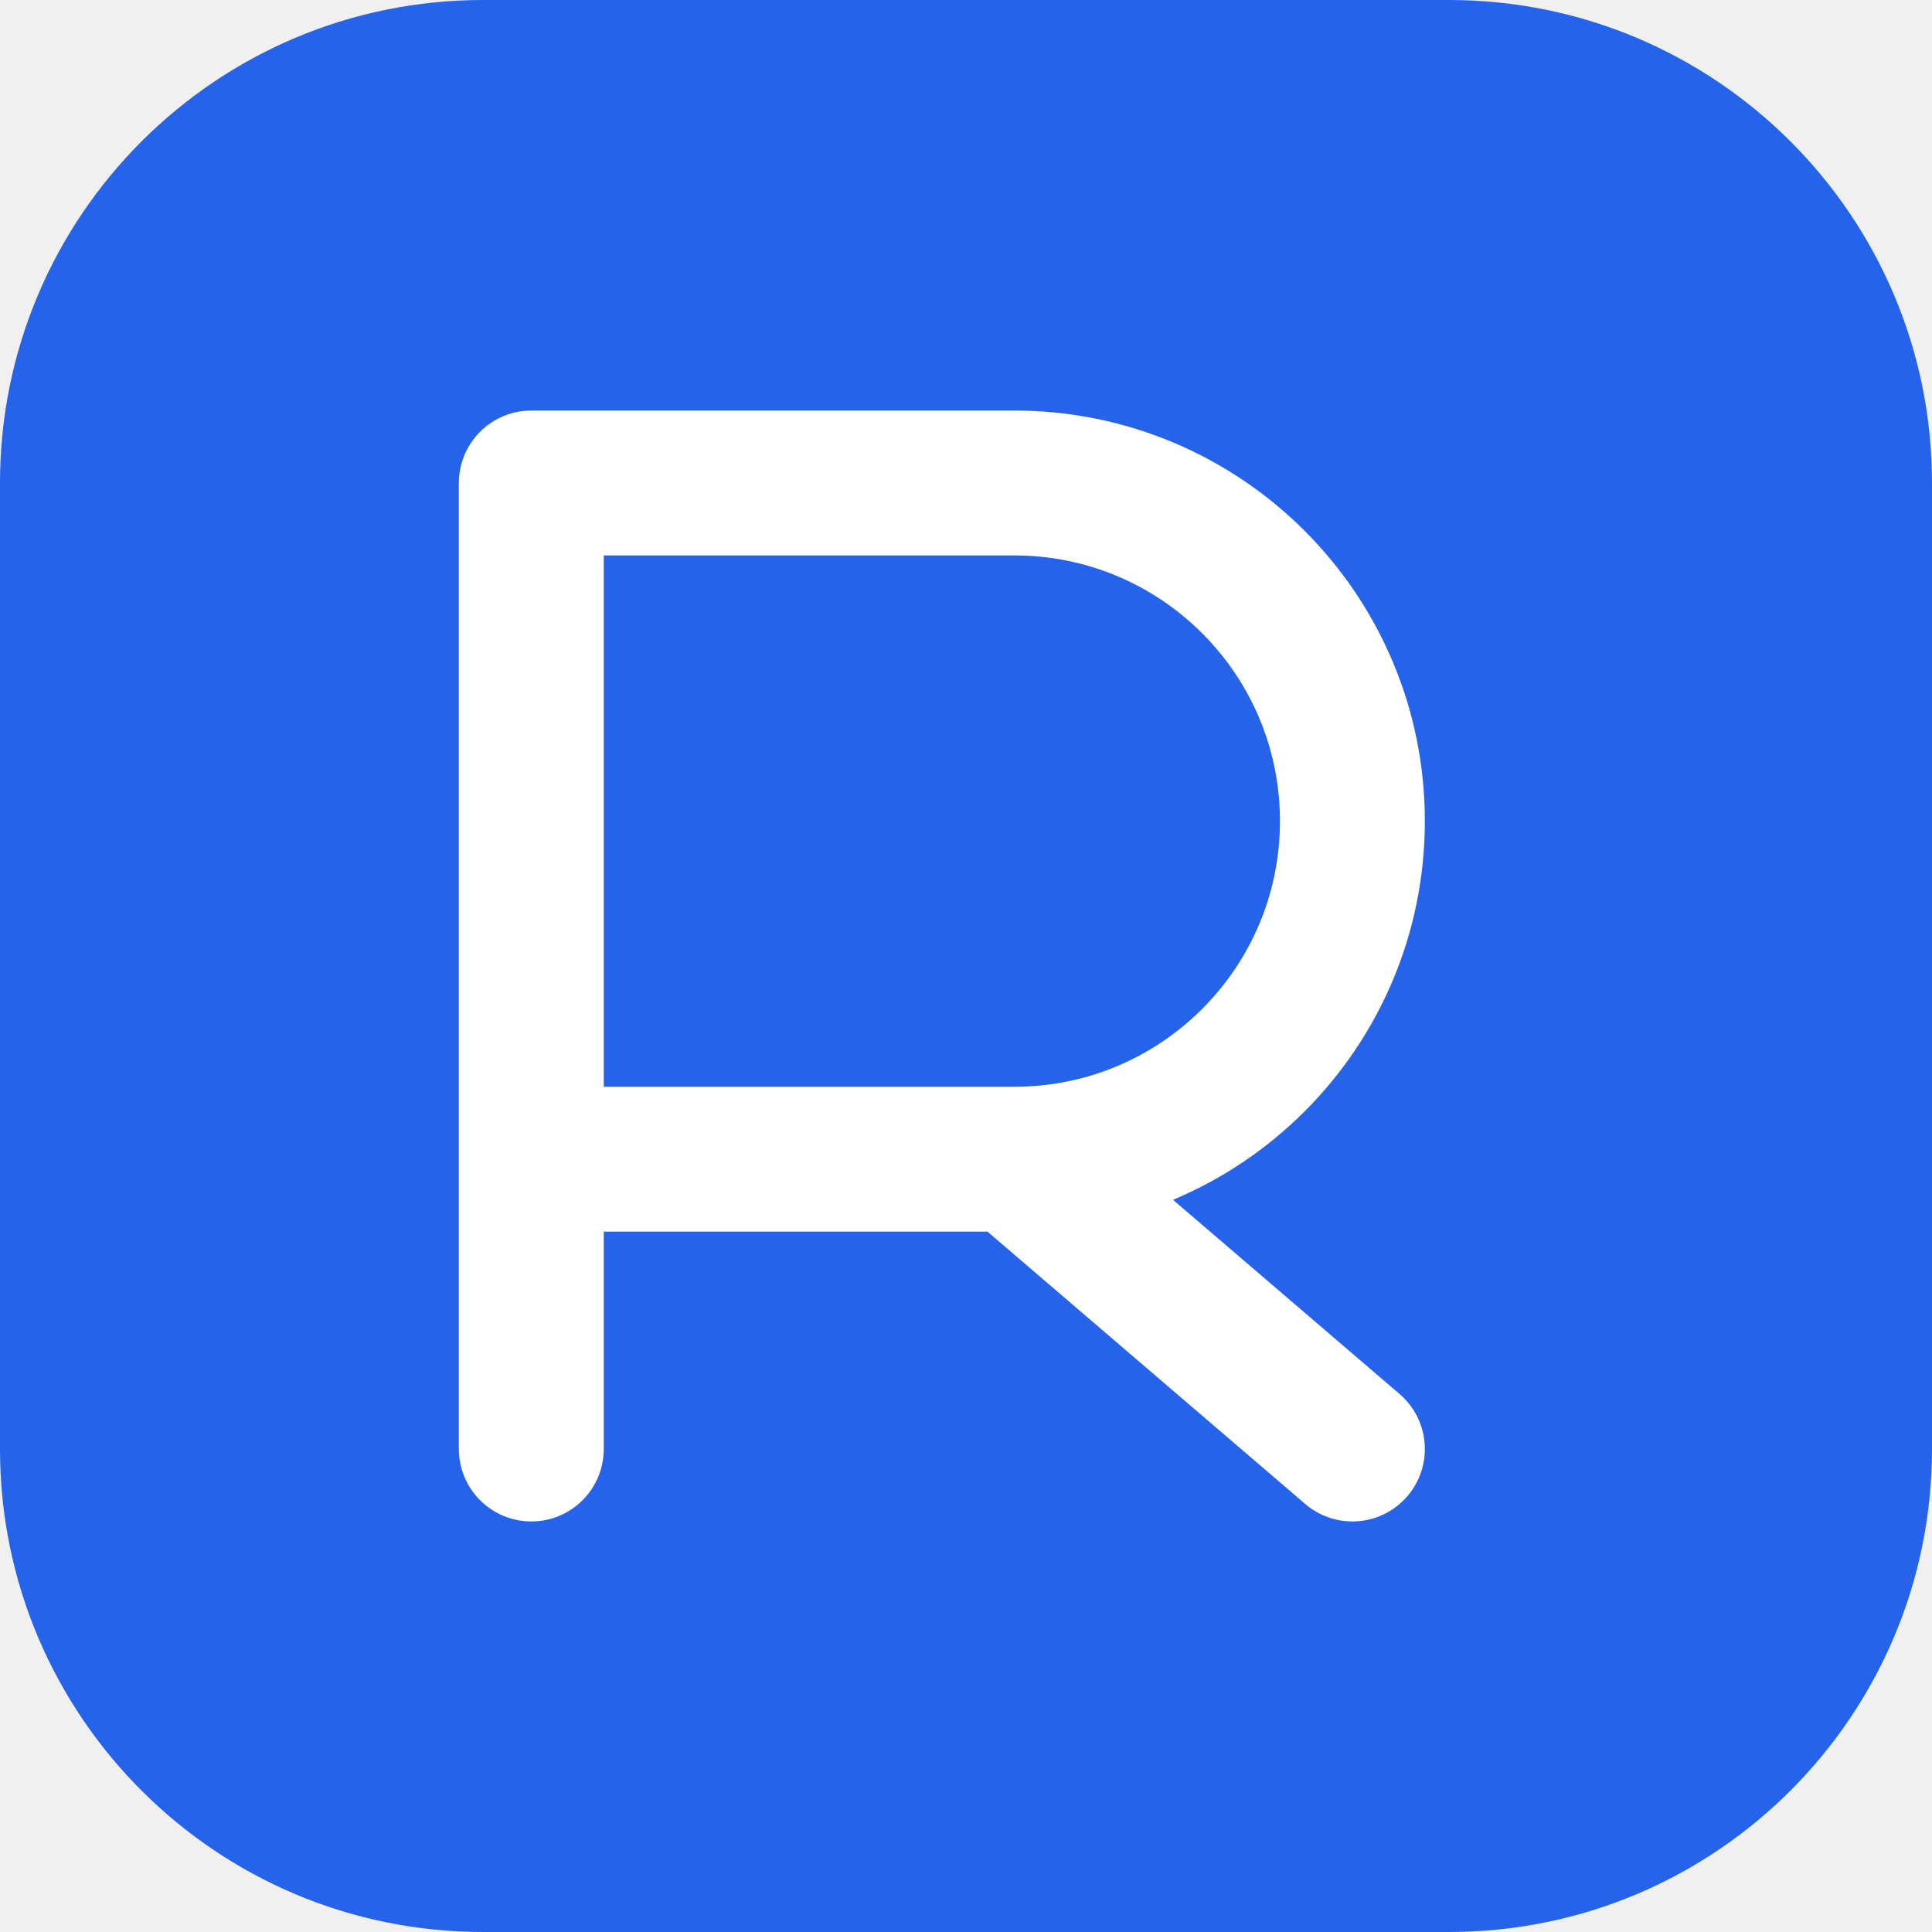
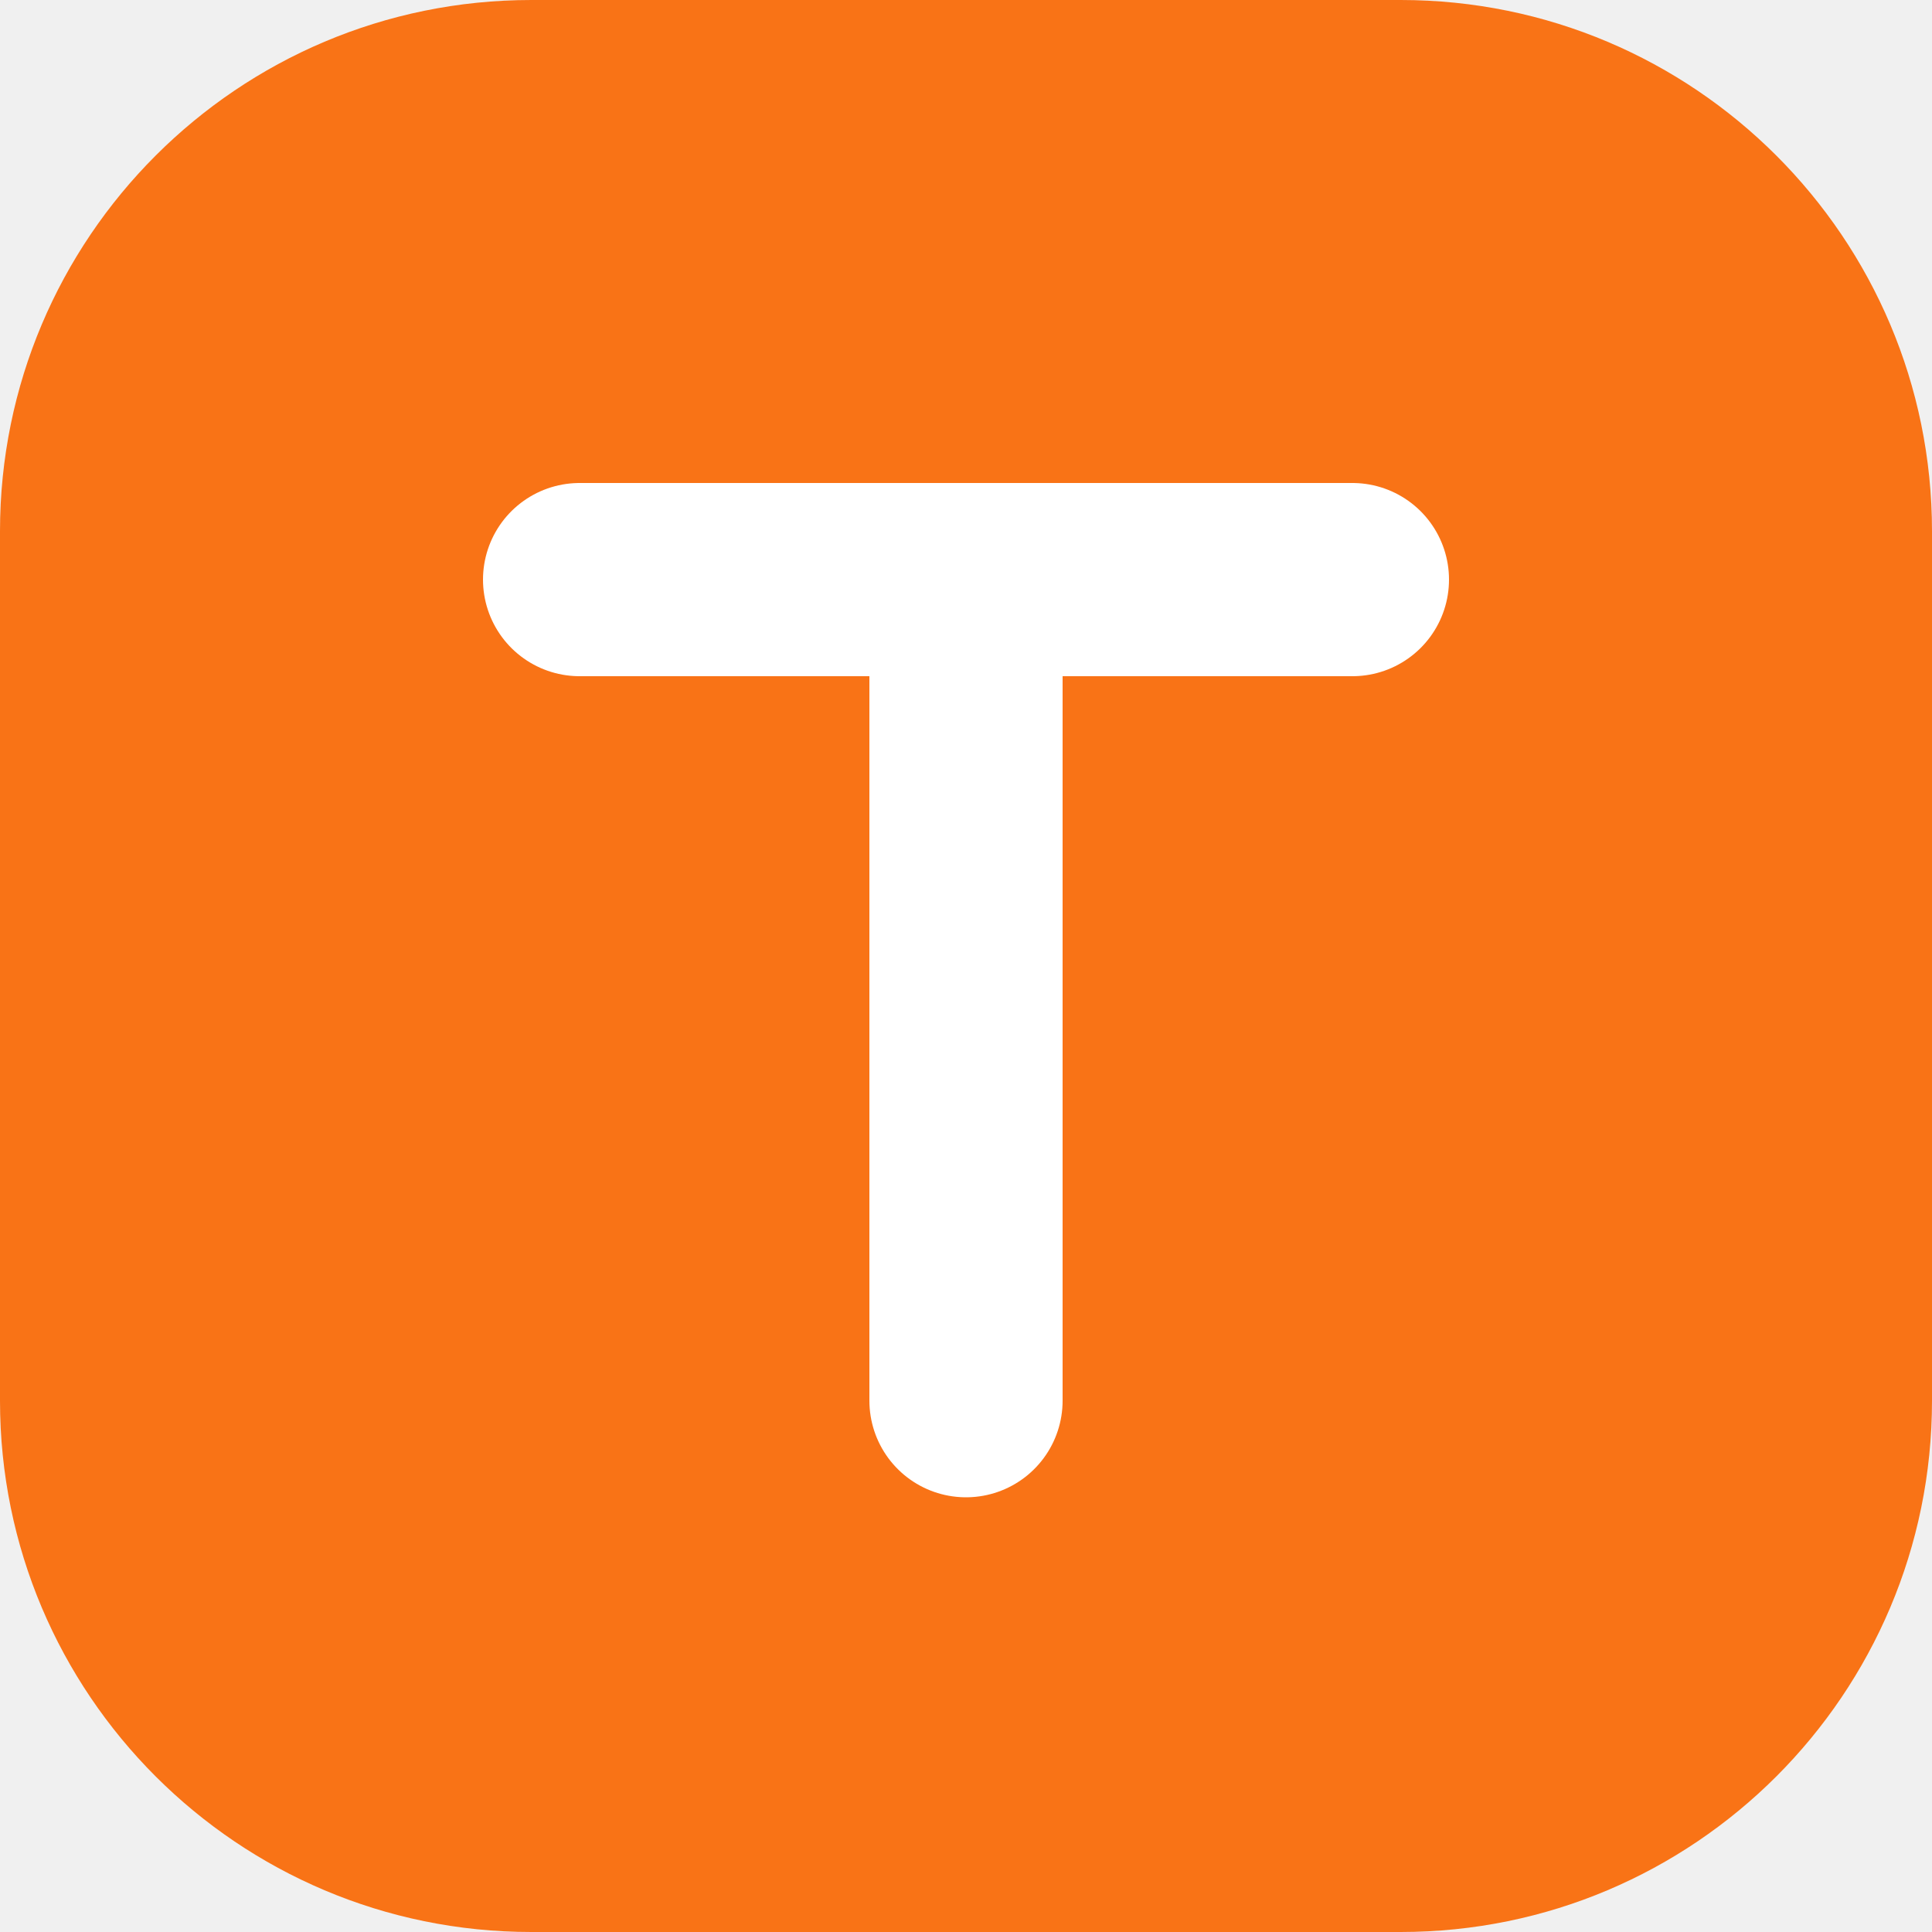
<svg xmlns="http://www.w3.org/2000/svg" width="40" height="40" viewBox="0 0 40 40">
-   <rect width="40" height="40" rx="10" fill="#2563eb" />
-   <path d="M11 10h10a7 7 0 0 1 0 14H11zm0 14v6m10-6 7 6" fill="none" stroke="#fff" stroke-width="3" stroke-linecap="round" stroke-linejoin="round" />
+   <rect width="40" height="40" rx="11" fill="#f97316" />
+   <path d="M12 12h16M20 12v17" fill="none" stroke="#fff" stroke-width="4" stroke-linecap="round" />
</svg>
